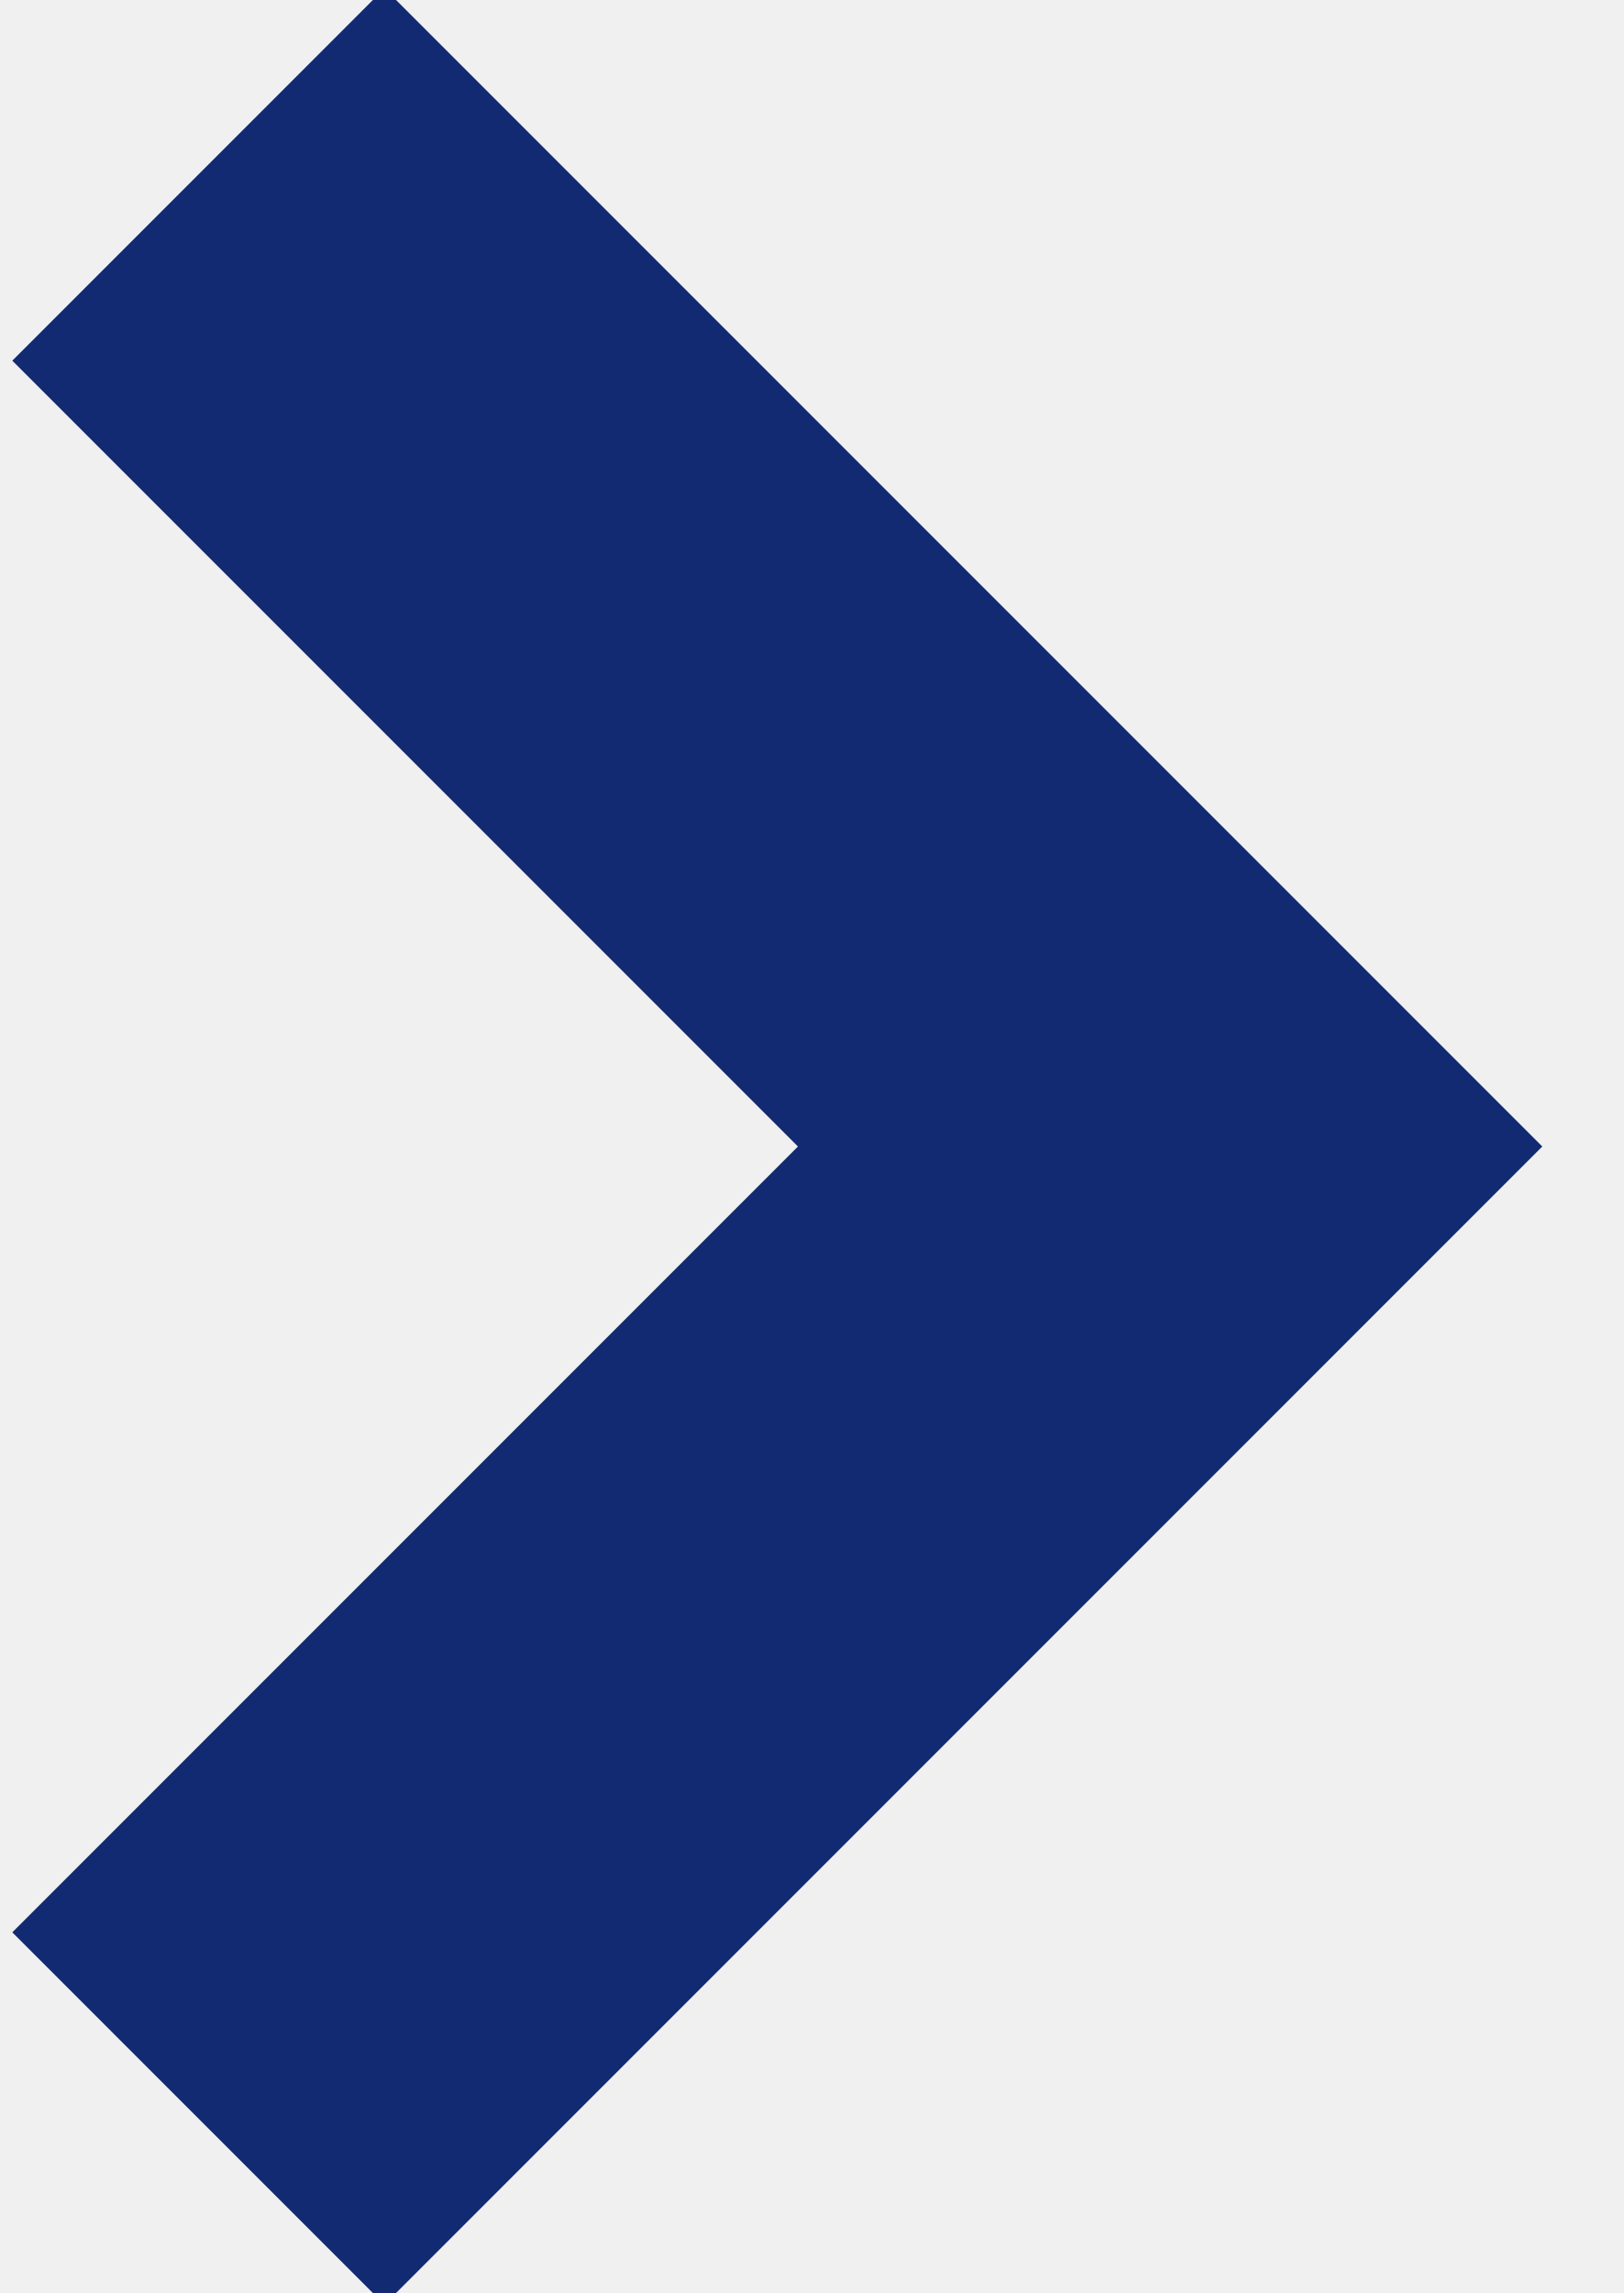
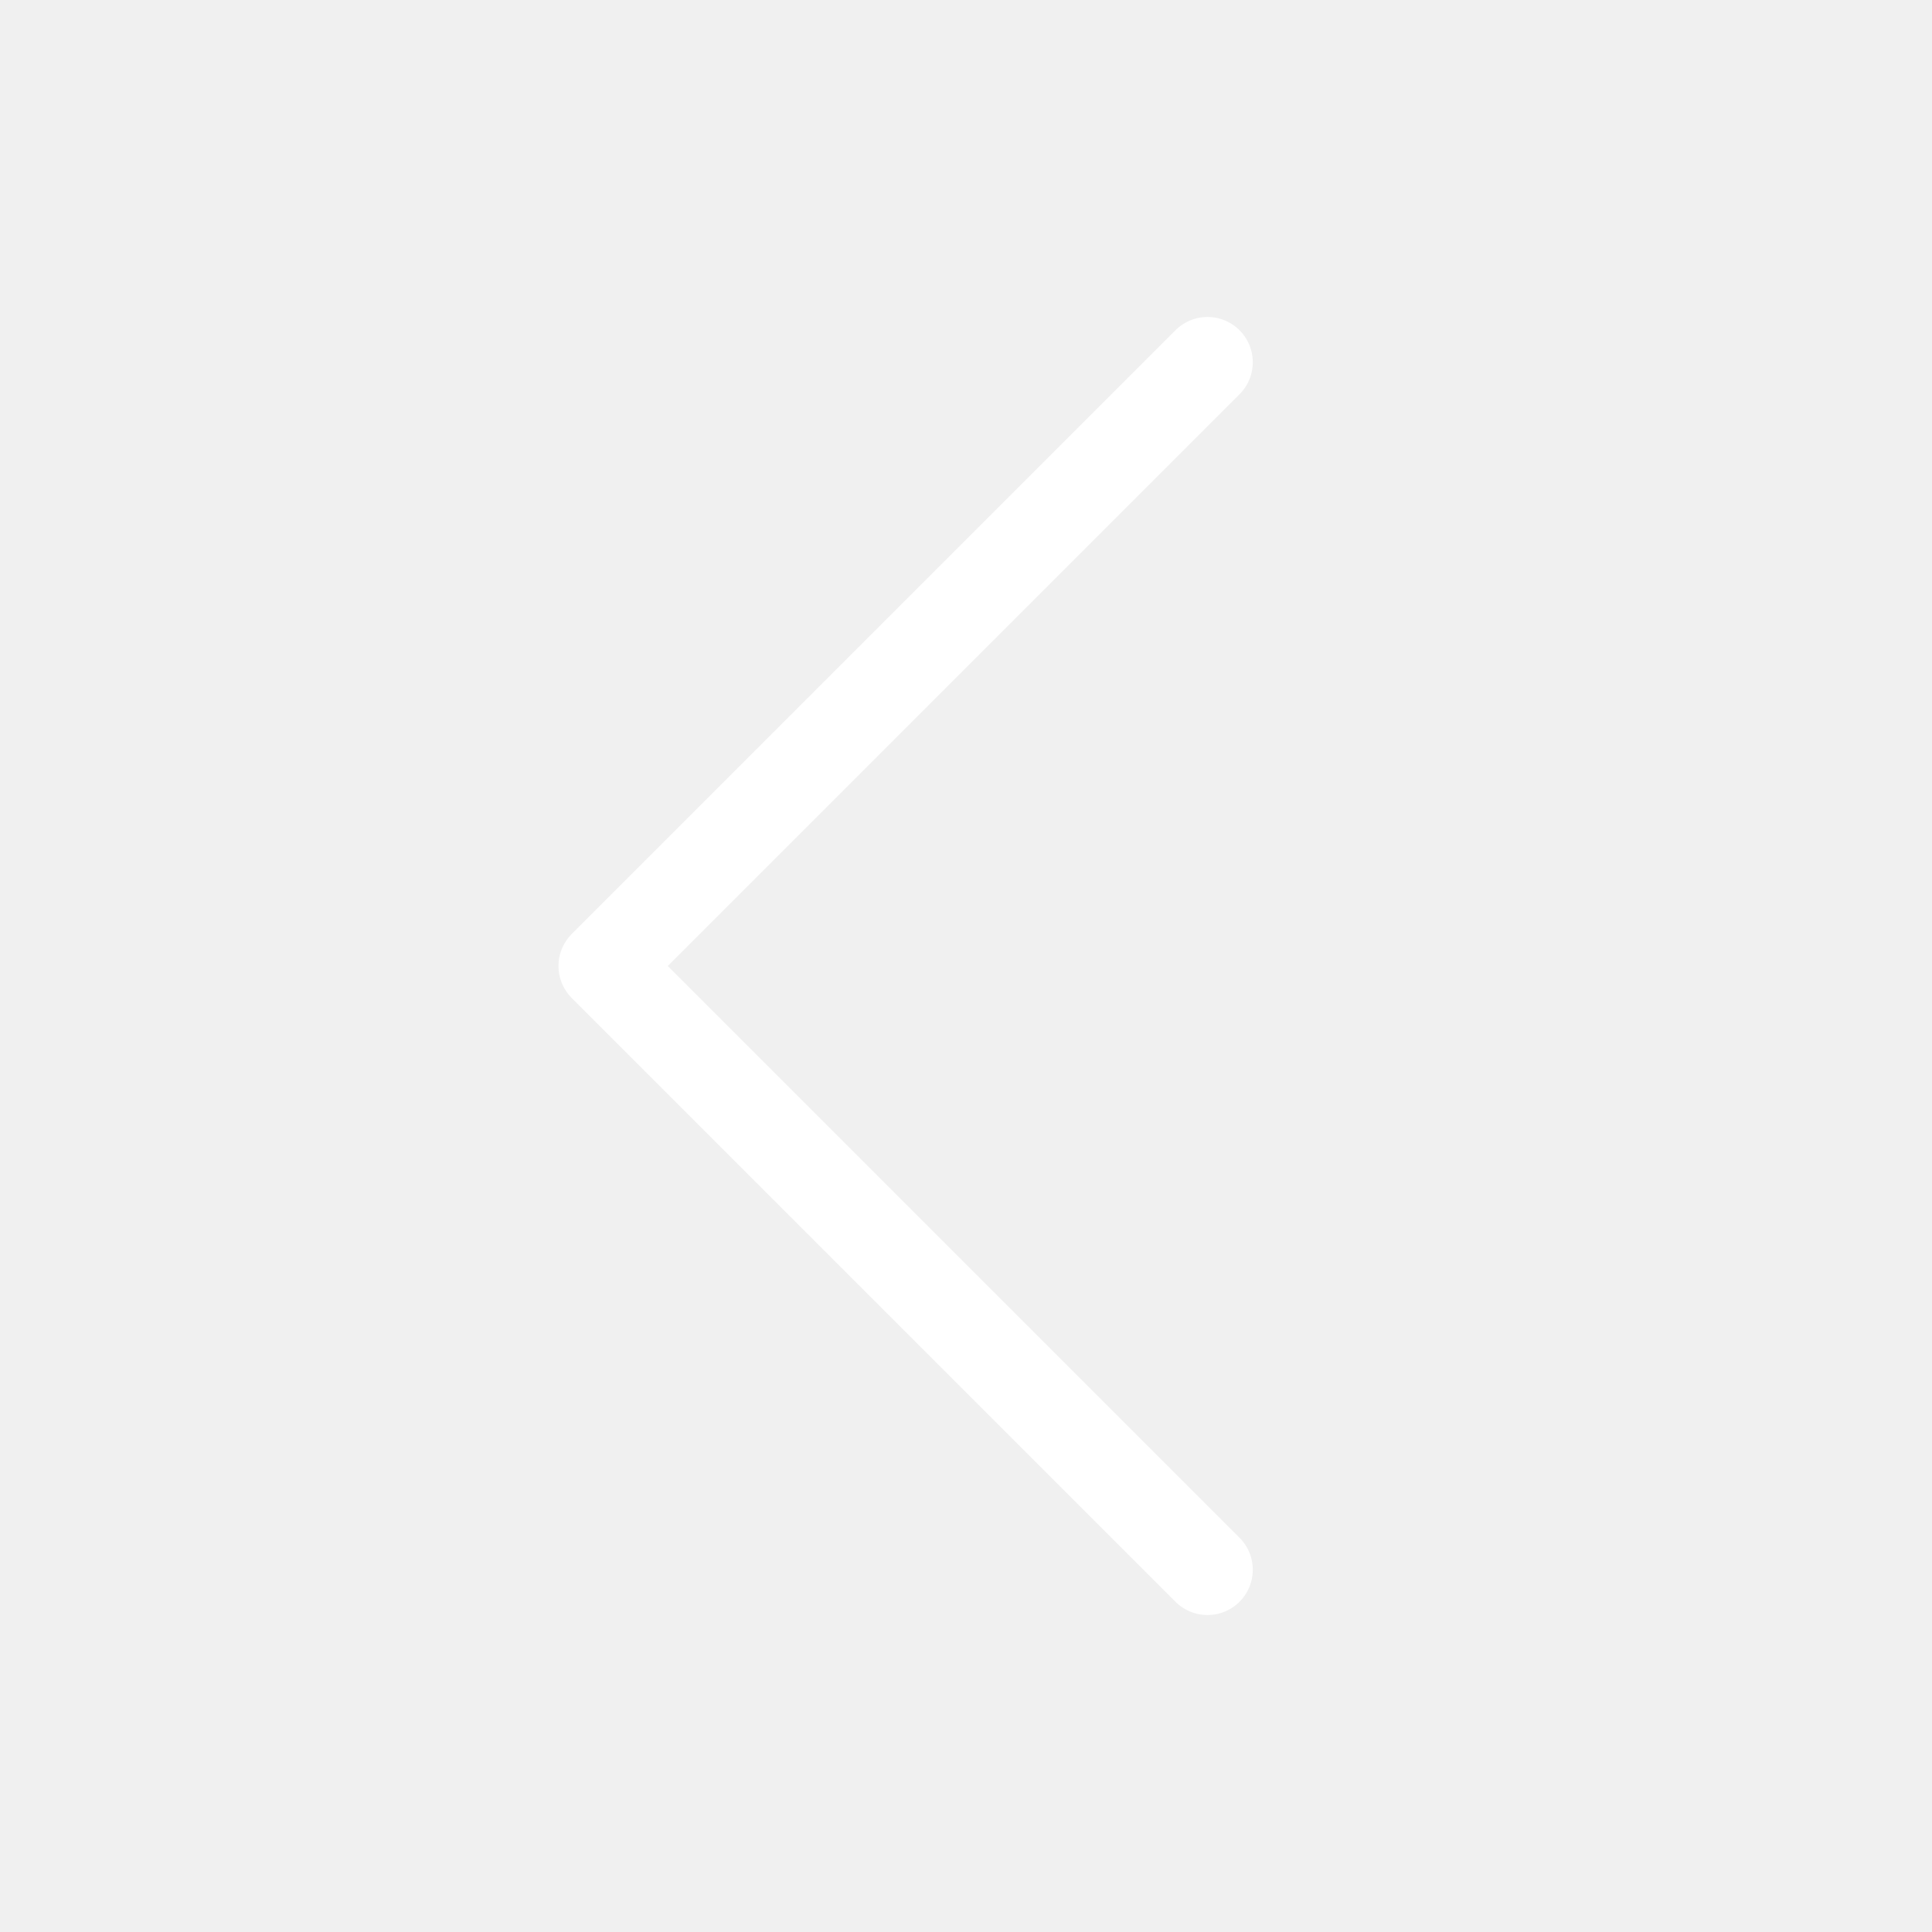
- <svg xmlns="http://www.w3.org/2000/svg" width="17" height="24" viewBox="0 0 17 24" fill="none">
-   <path id="arrow_forward_ios" d="M4.025 22L2.25 20.225L10.475 12L2.25 3.775L4.025 2L14.025 12L4.025 22Z" fill="#122A72" stroke="#122A72" stroke-width="3" />
+ <svg xmlns="http://www.w3.org/2000/svg" width="40" height="40" viewBox="0 0 40 40" fill="none">
+   <g id="Icons - Light" clip-path="url(#clip0_6230_11951)">
+     <path id="Vector" d="M25 32.5L12.5 20L25 7.5" stroke="white" stroke-width="1.875" stroke-linecap="round" stroke-linejoin="round" />
+   </g>
+   <defs>
+     <clipPath id="clip0_6230_11951">
+       <rect width="40" height="40" fill="white" />
+     </clipPath>
+   </defs>
</svg>
